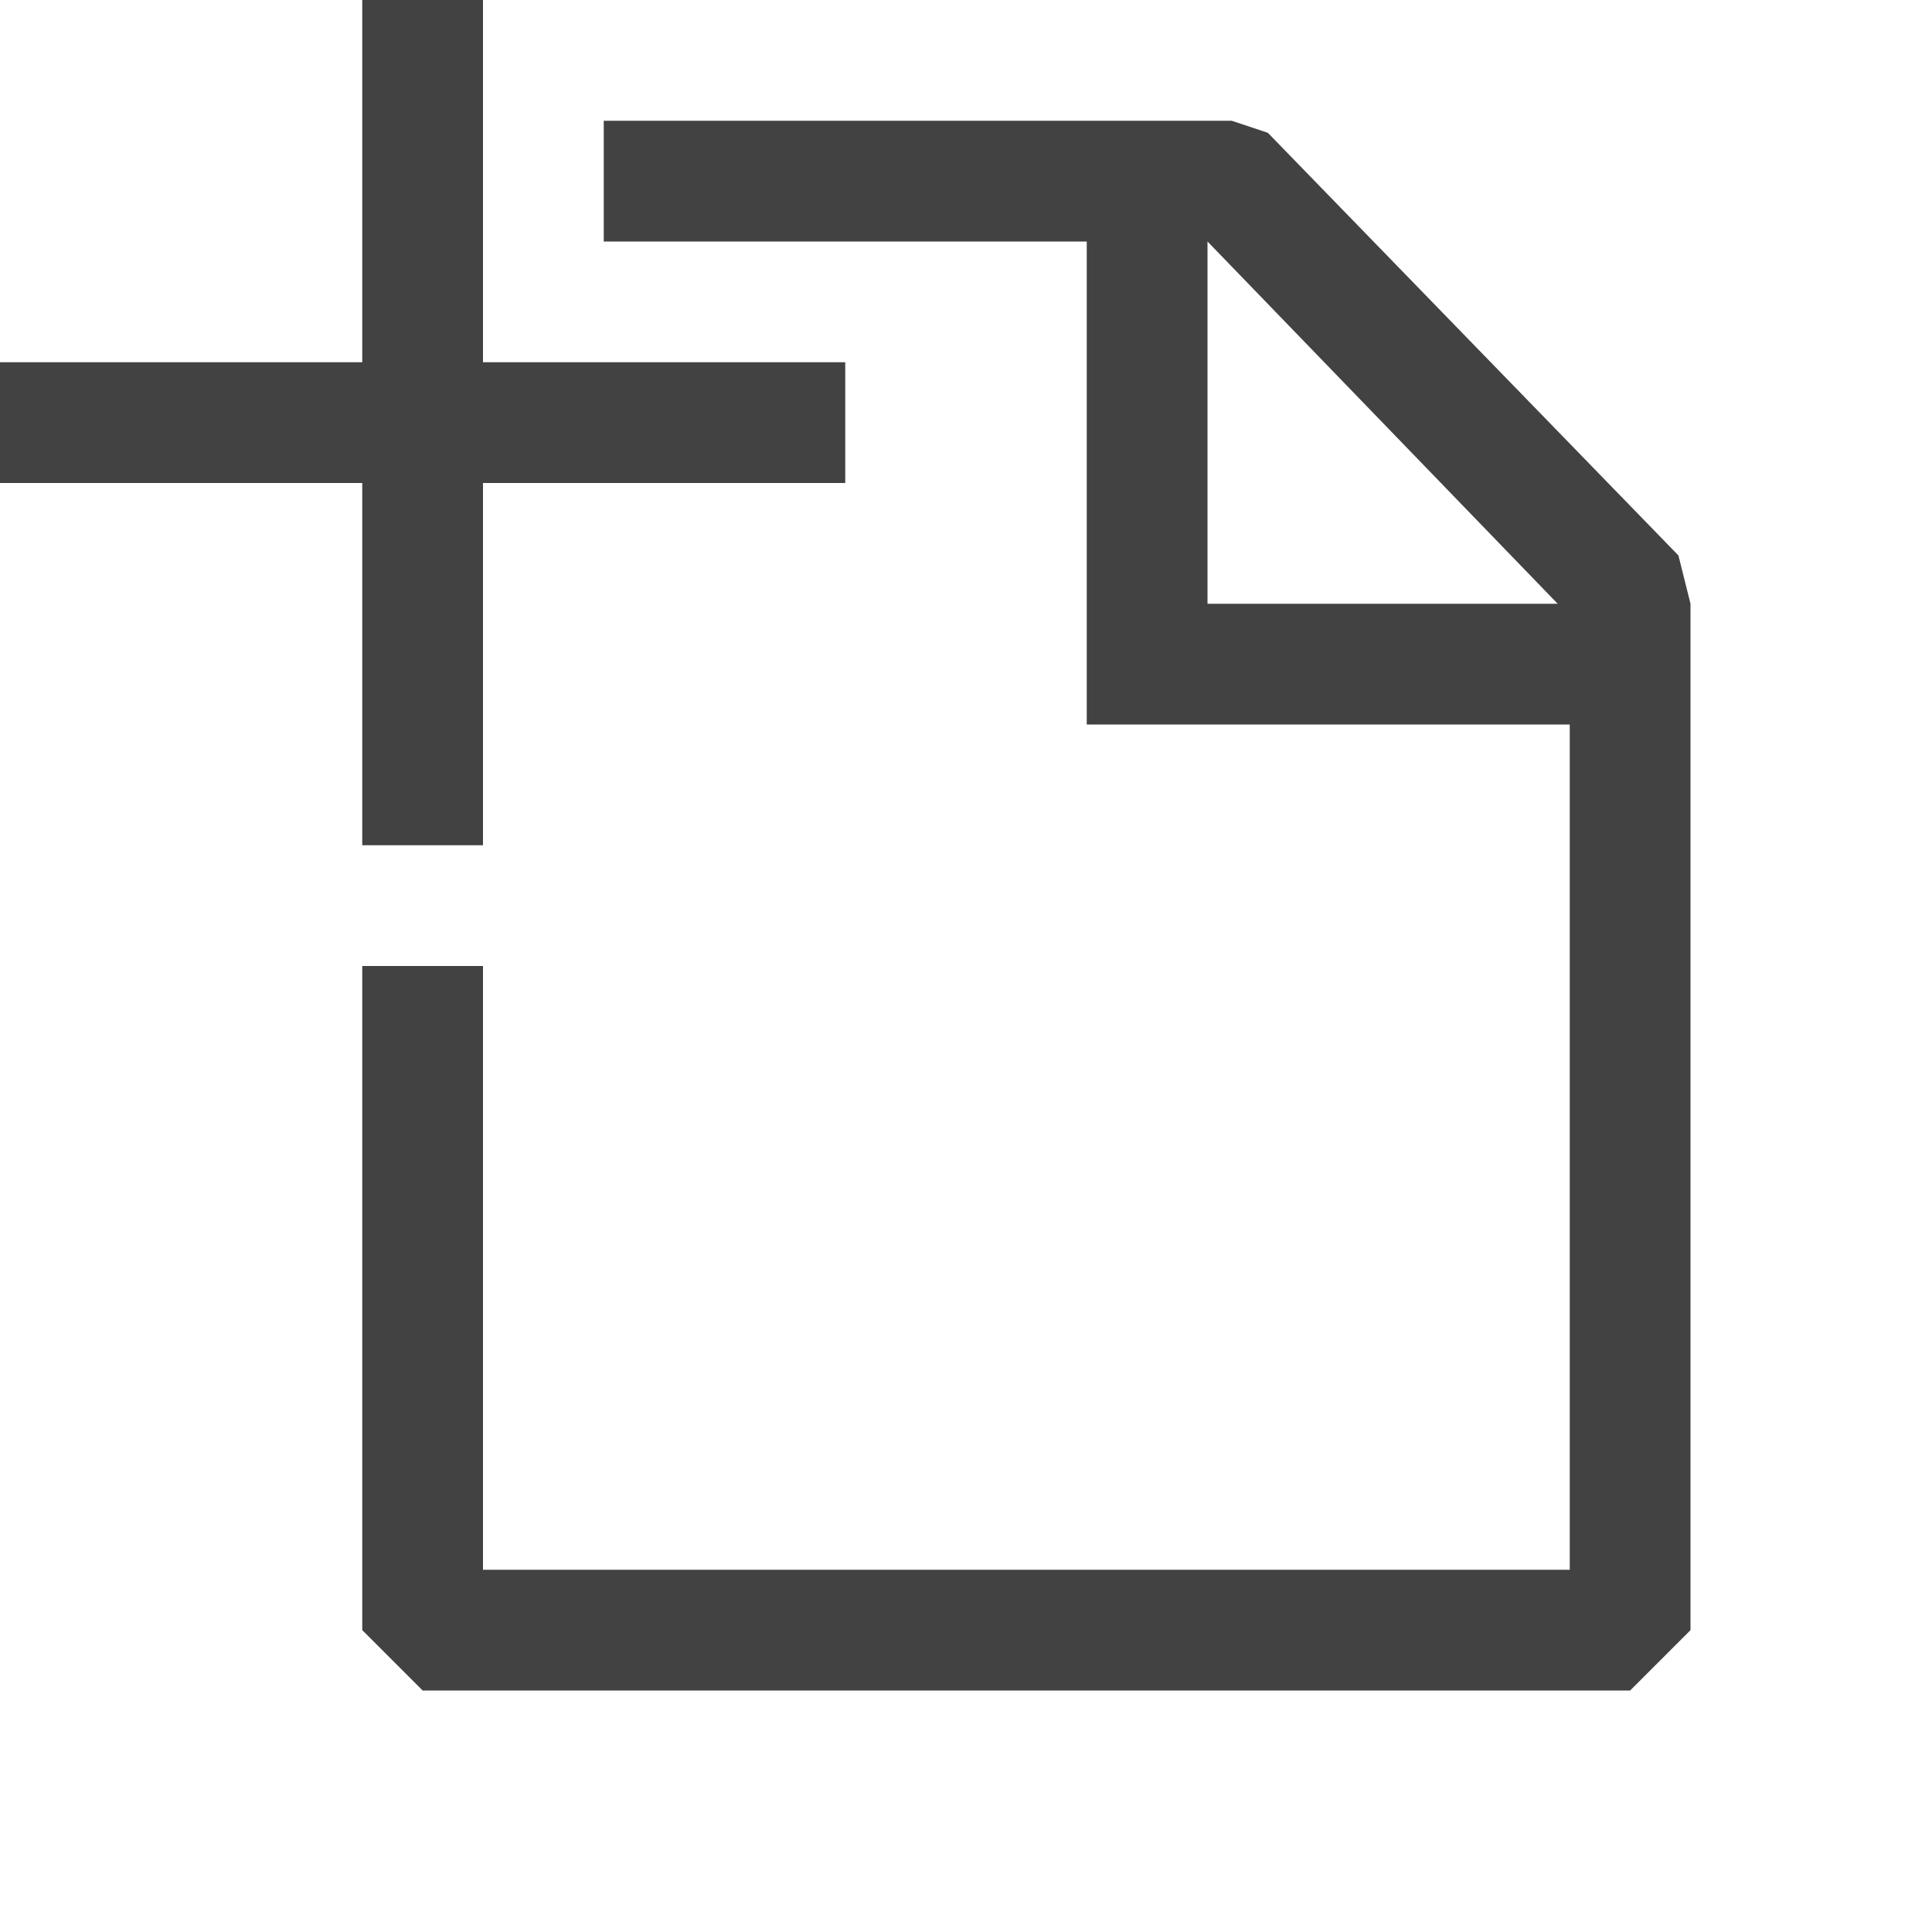
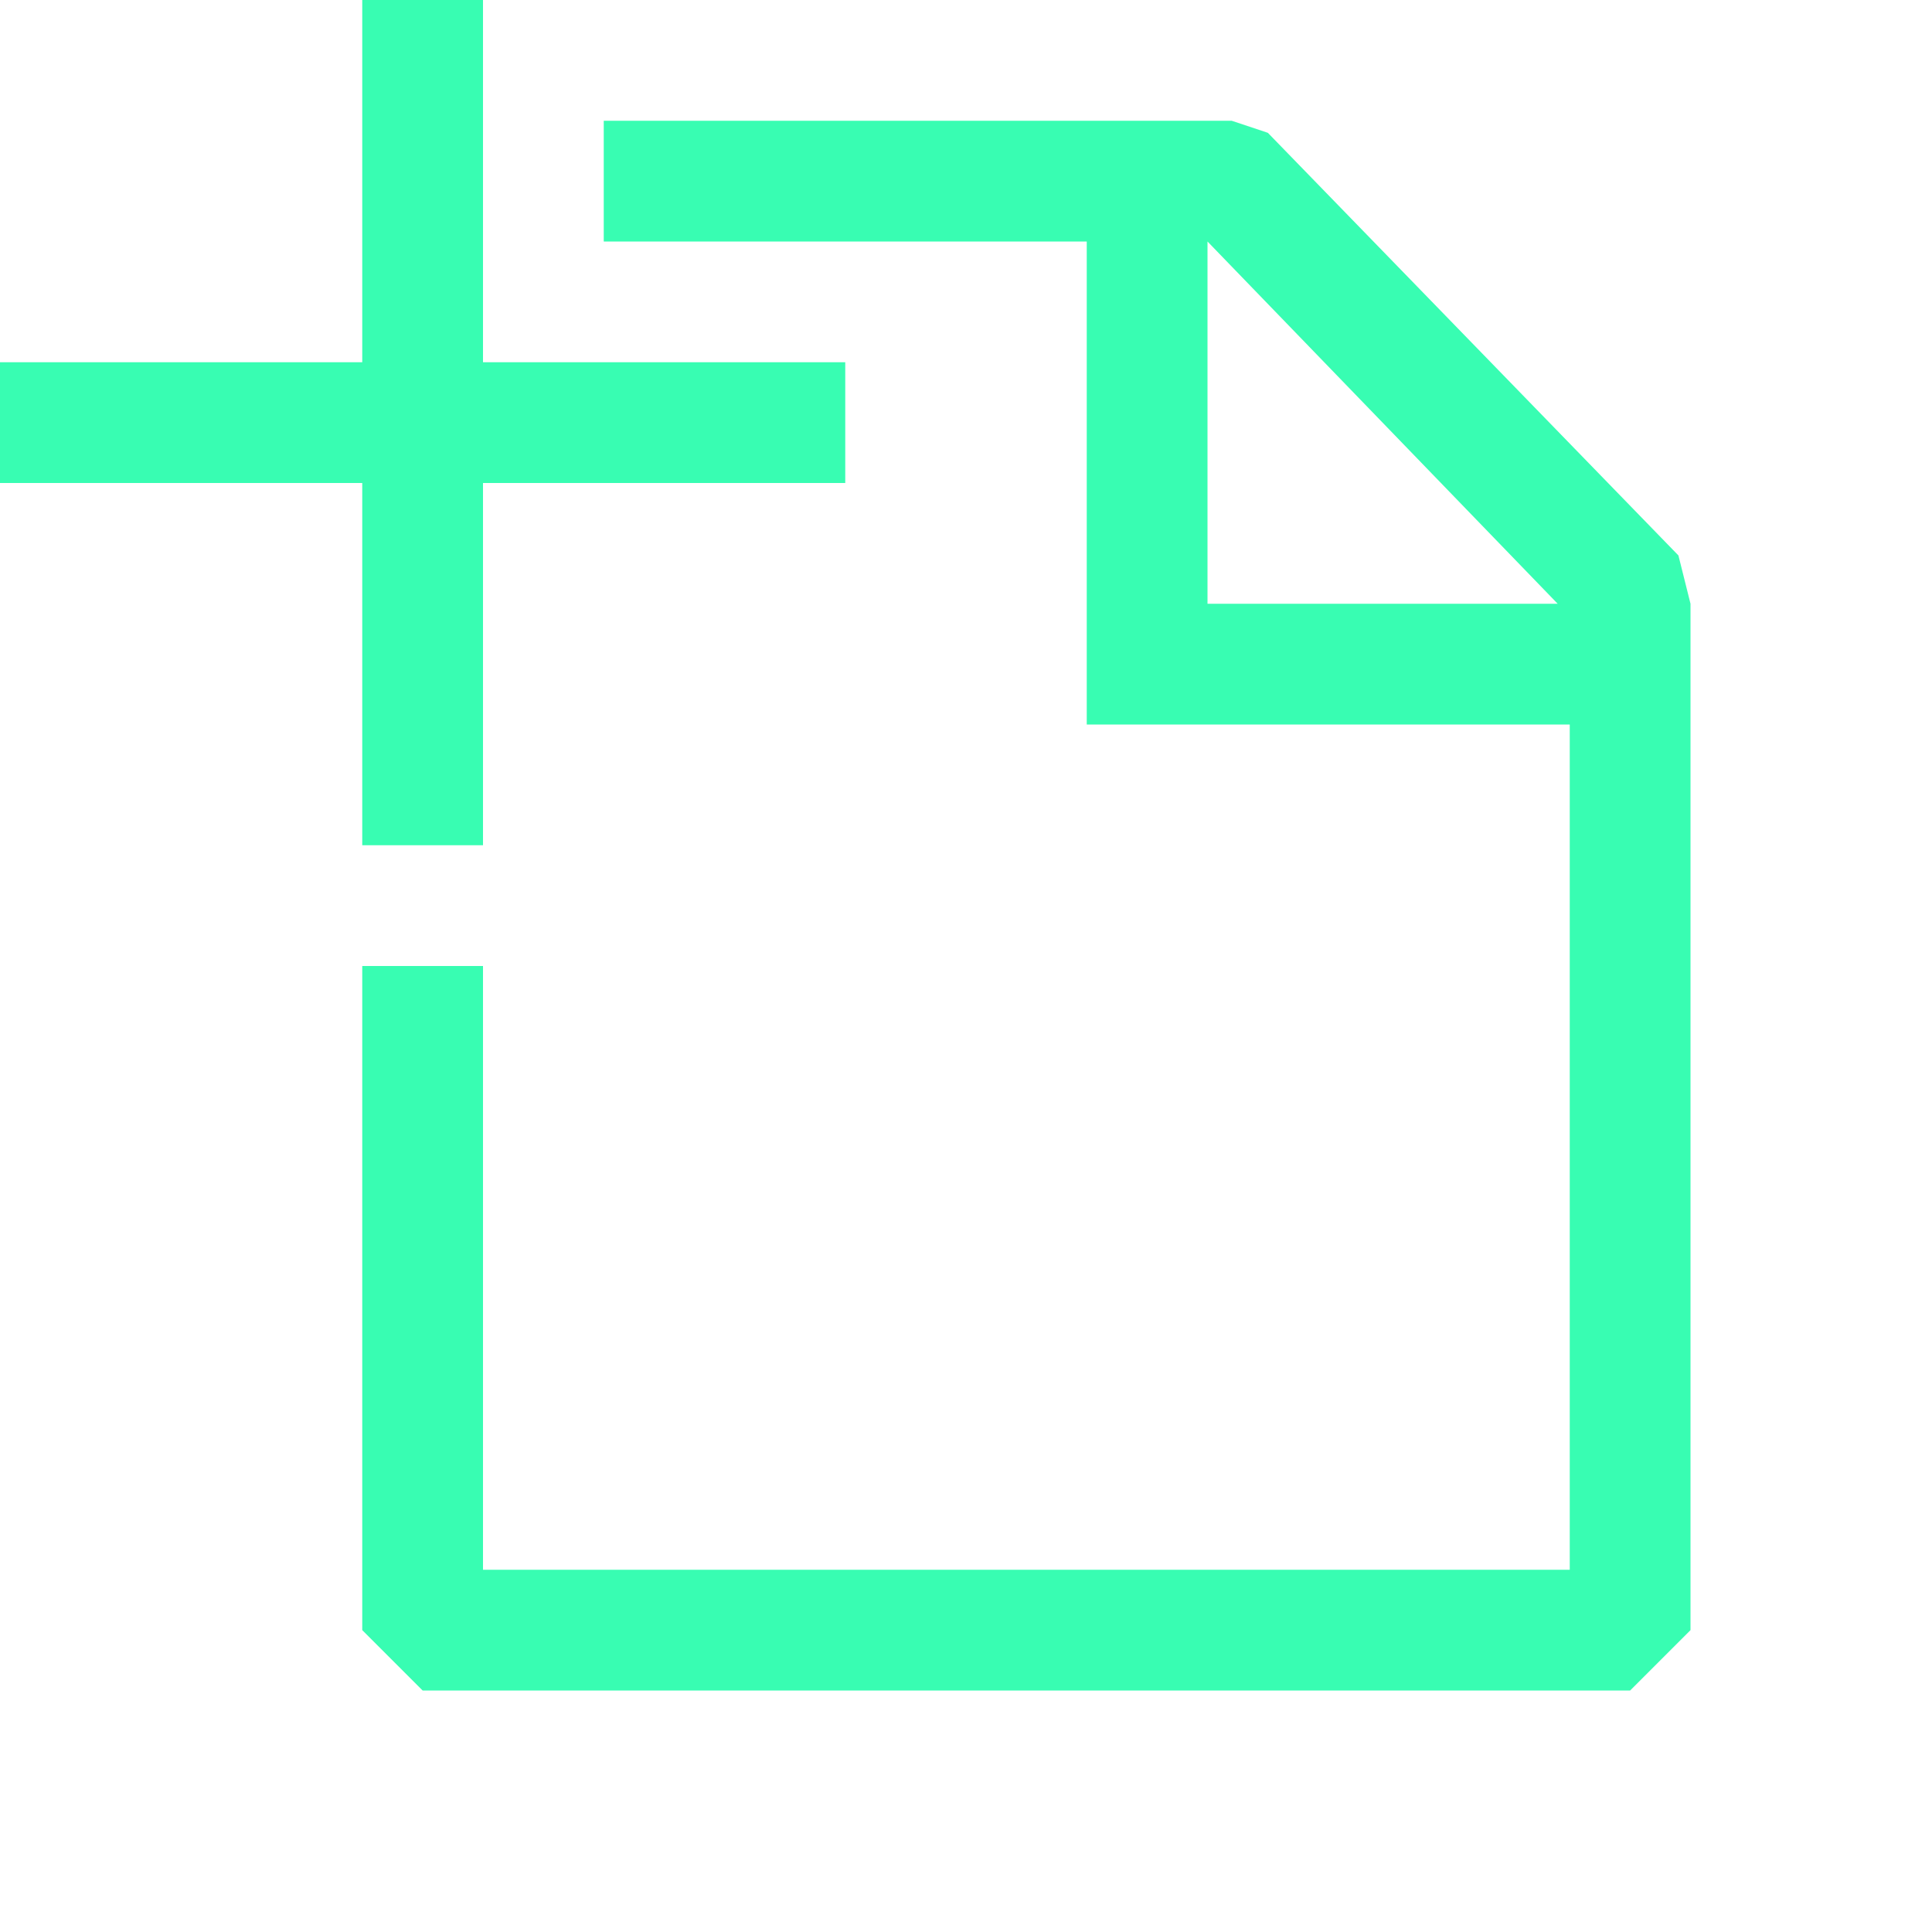
<svg xmlns="http://www.w3.org/2000/svg" width="16" height="16" viewBox="0 0 16 16" fill="none">
-   <path fill-rule="evenodd" clip-rule="evenodd" d="M4 7H3V4H0V3H3V0H4V3H7V4H4V7ZM10.5 1.1L13.9 4.6L14 5V13.5L13.5 14H3.5L3 13.5V8H4V13H13V6H9V2H5V1H10.2L10.5 1.1ZM10 2V5H12.9L10 2Z" fill="#424242" />
+   <path fill-rule="evenodd" clip-rule="evenodd" fill="#38fdb2" d="M4 7H3V4H0V3H3V0H4V3H7V4H4V7ZM10.5 1.1L13.9 4.6L14 5V13.5L13.5 14H3.5L3 13.5V8H4V13H13V6H9V2H5V1H10.2L10.5 1.1ZM10 2V5H12.9L10 2Z" />
</svg>
